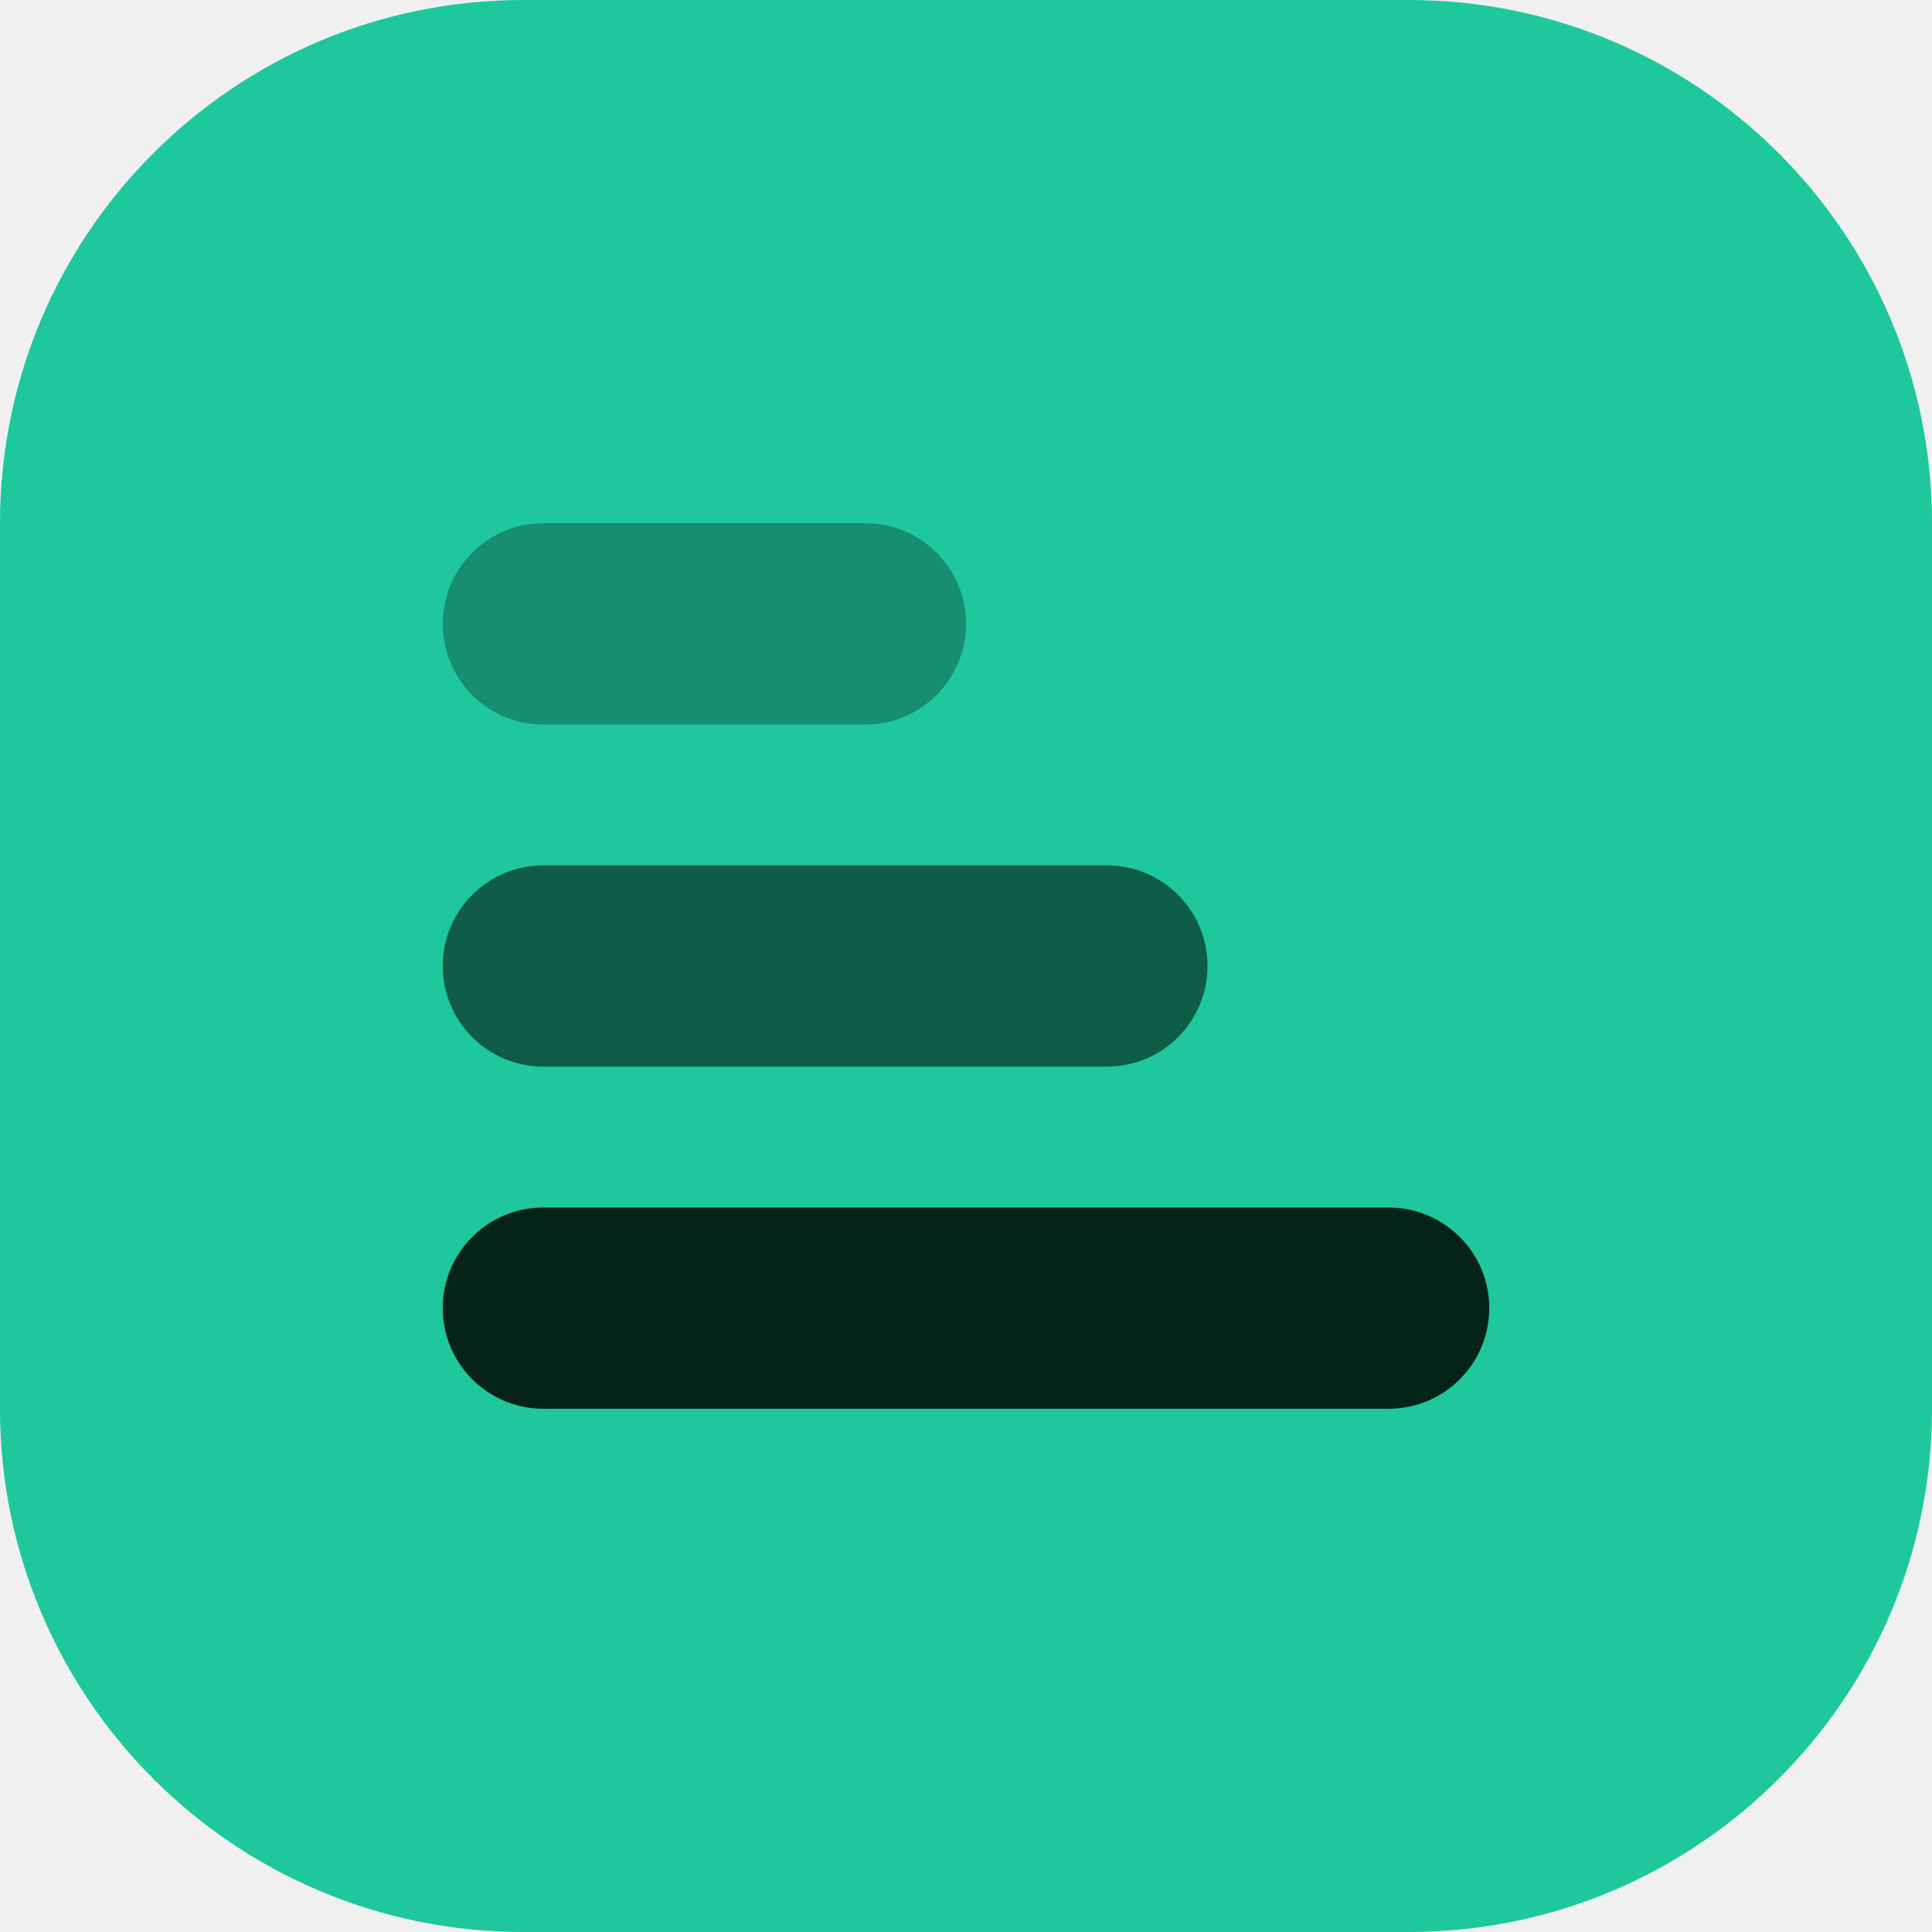
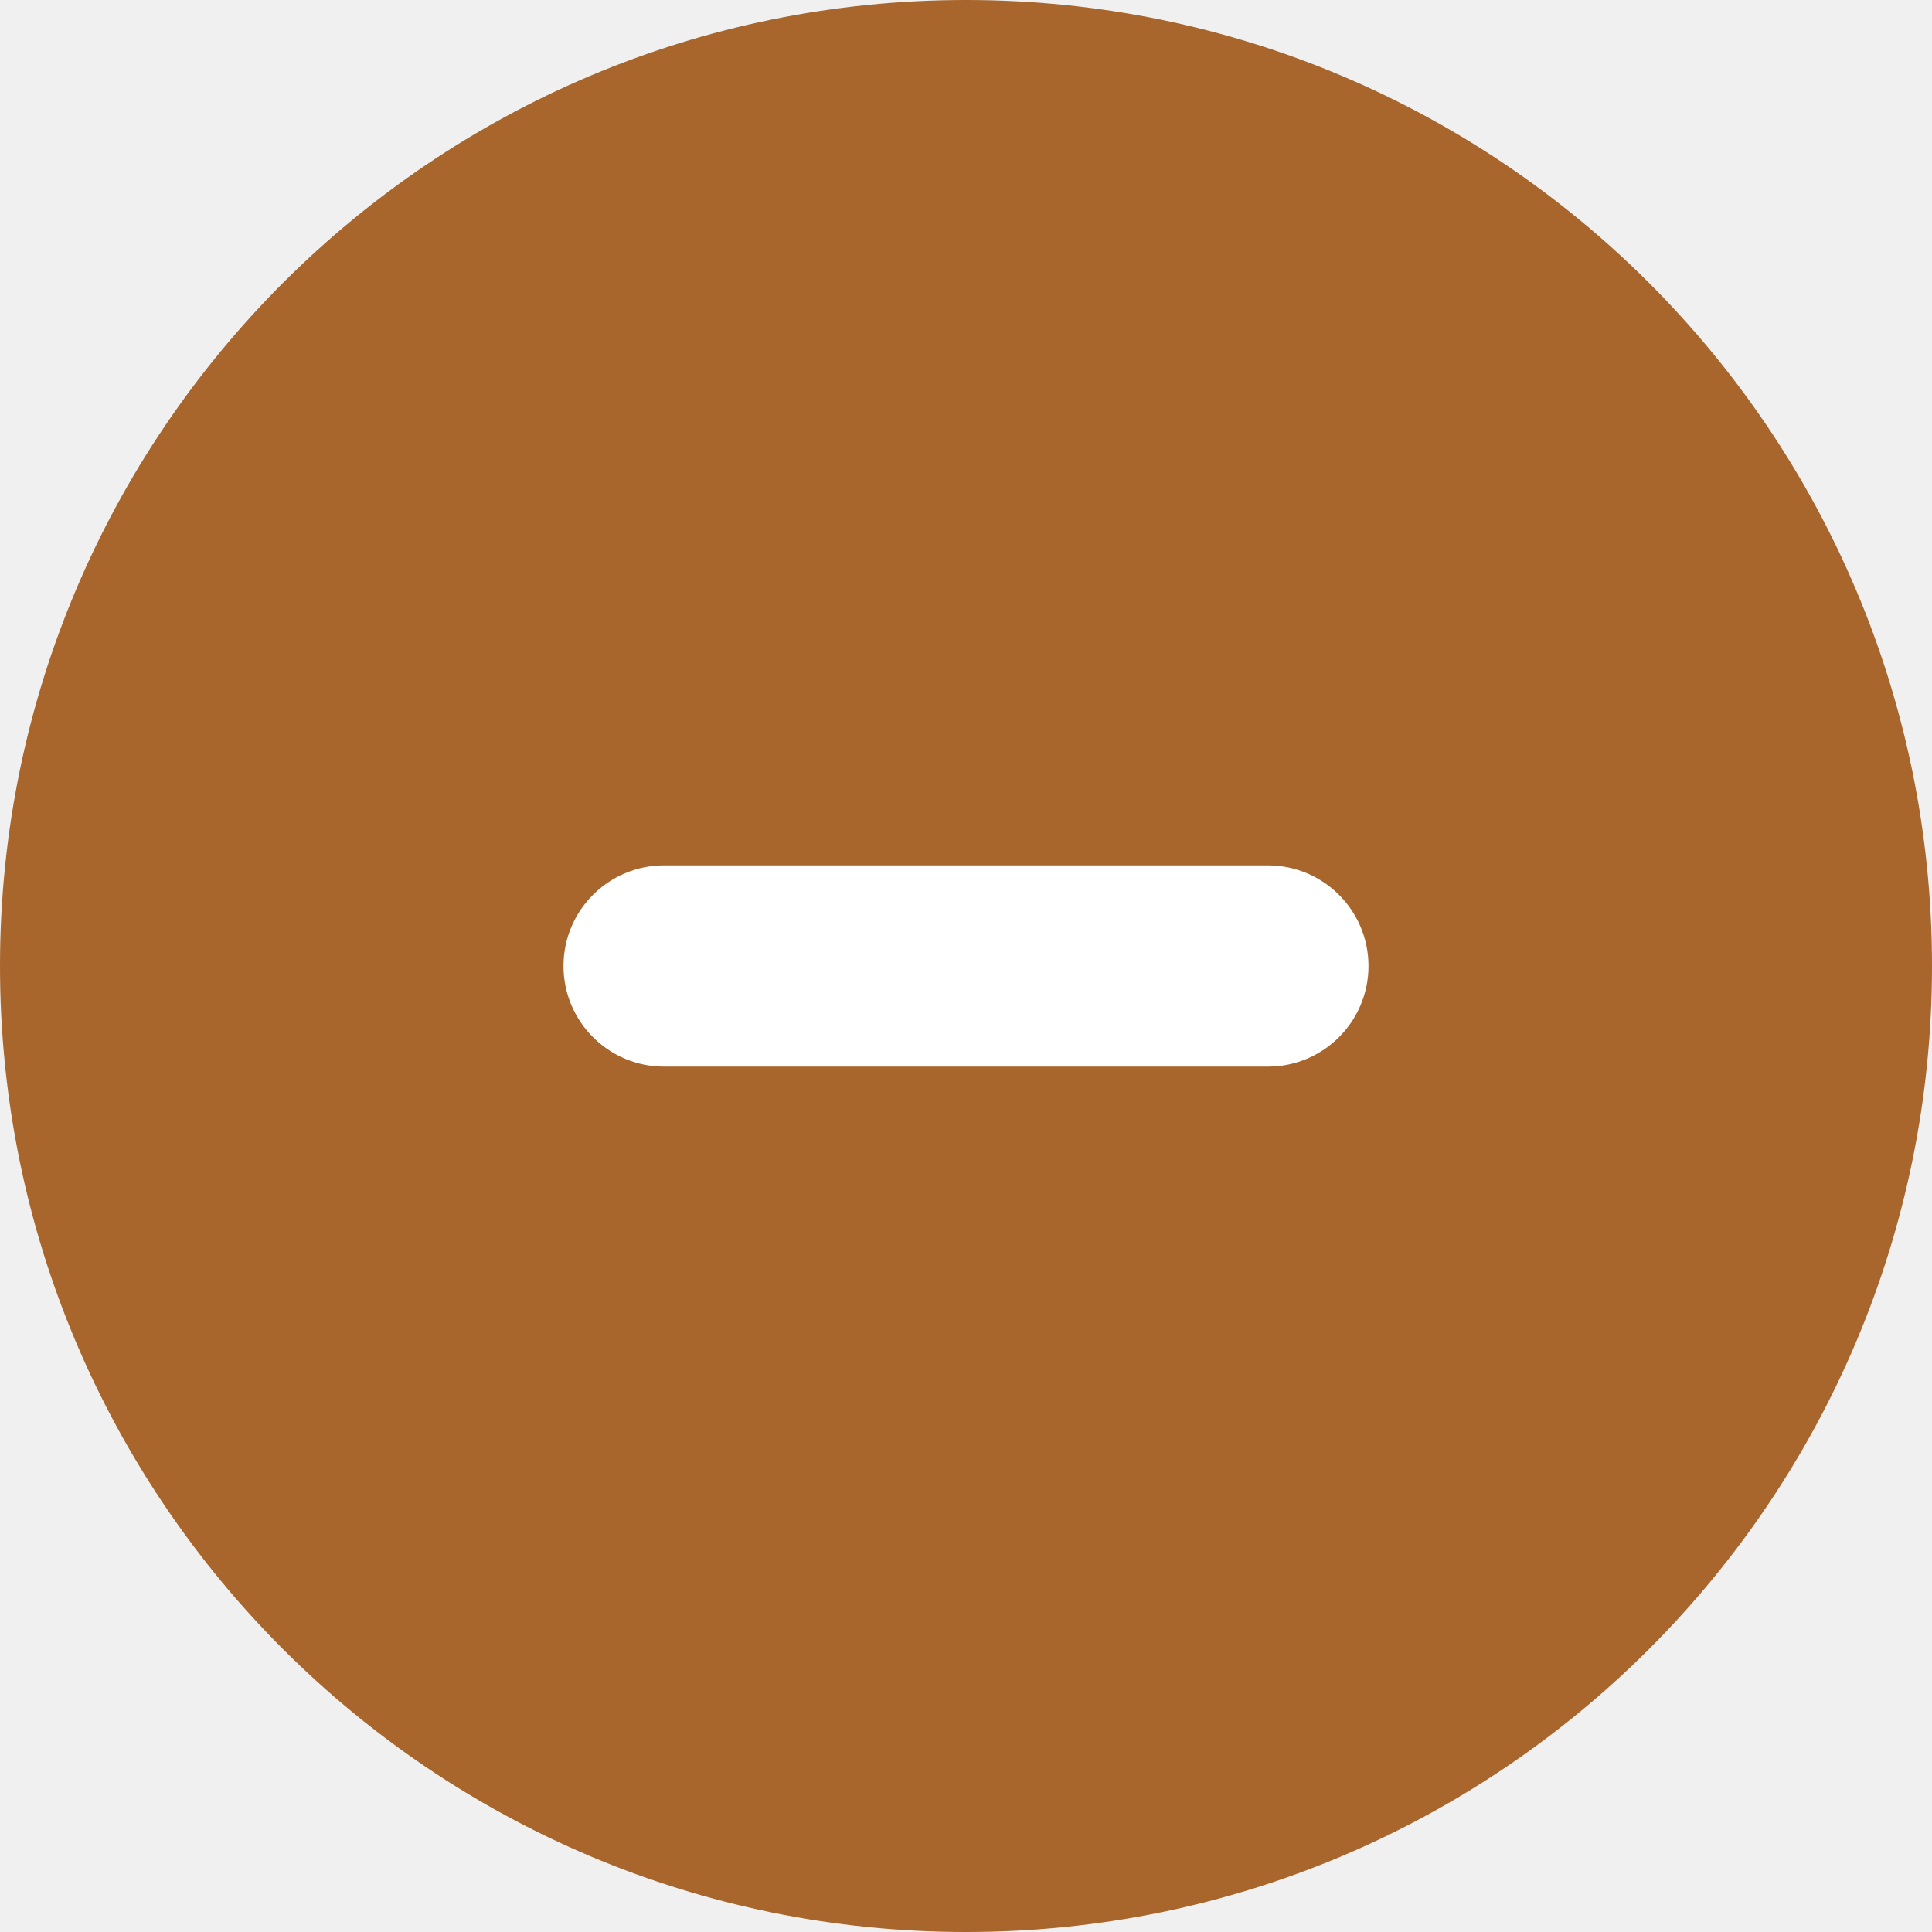
<svg xmlns="http://www.w3.org/2000/svg" width="48" height="48" viewBox="0 0 48 48">
-   <rect width="48" height="48" rx="13" fill="#1FC79C" />
-   <rect x="11" y="13" width="13" height="5" rx="2.5" fill="#06231a" opacity="0.35" />
-   <rect x="11" y="21.5" width="19" height="5" rx="2.5" fill="#06231a" opacity="0.65" />
-   <rect x="11" y="30" width="26" height="5" rx="2.5" fill="#06231a" />
+   <circle cx="24" cy="24" r="24" fill="#A8652C" />
+   <rect x="14" y="21.5" width="20" height="5" rx="2.5" fill="#FFFFFF" />
</svg>
